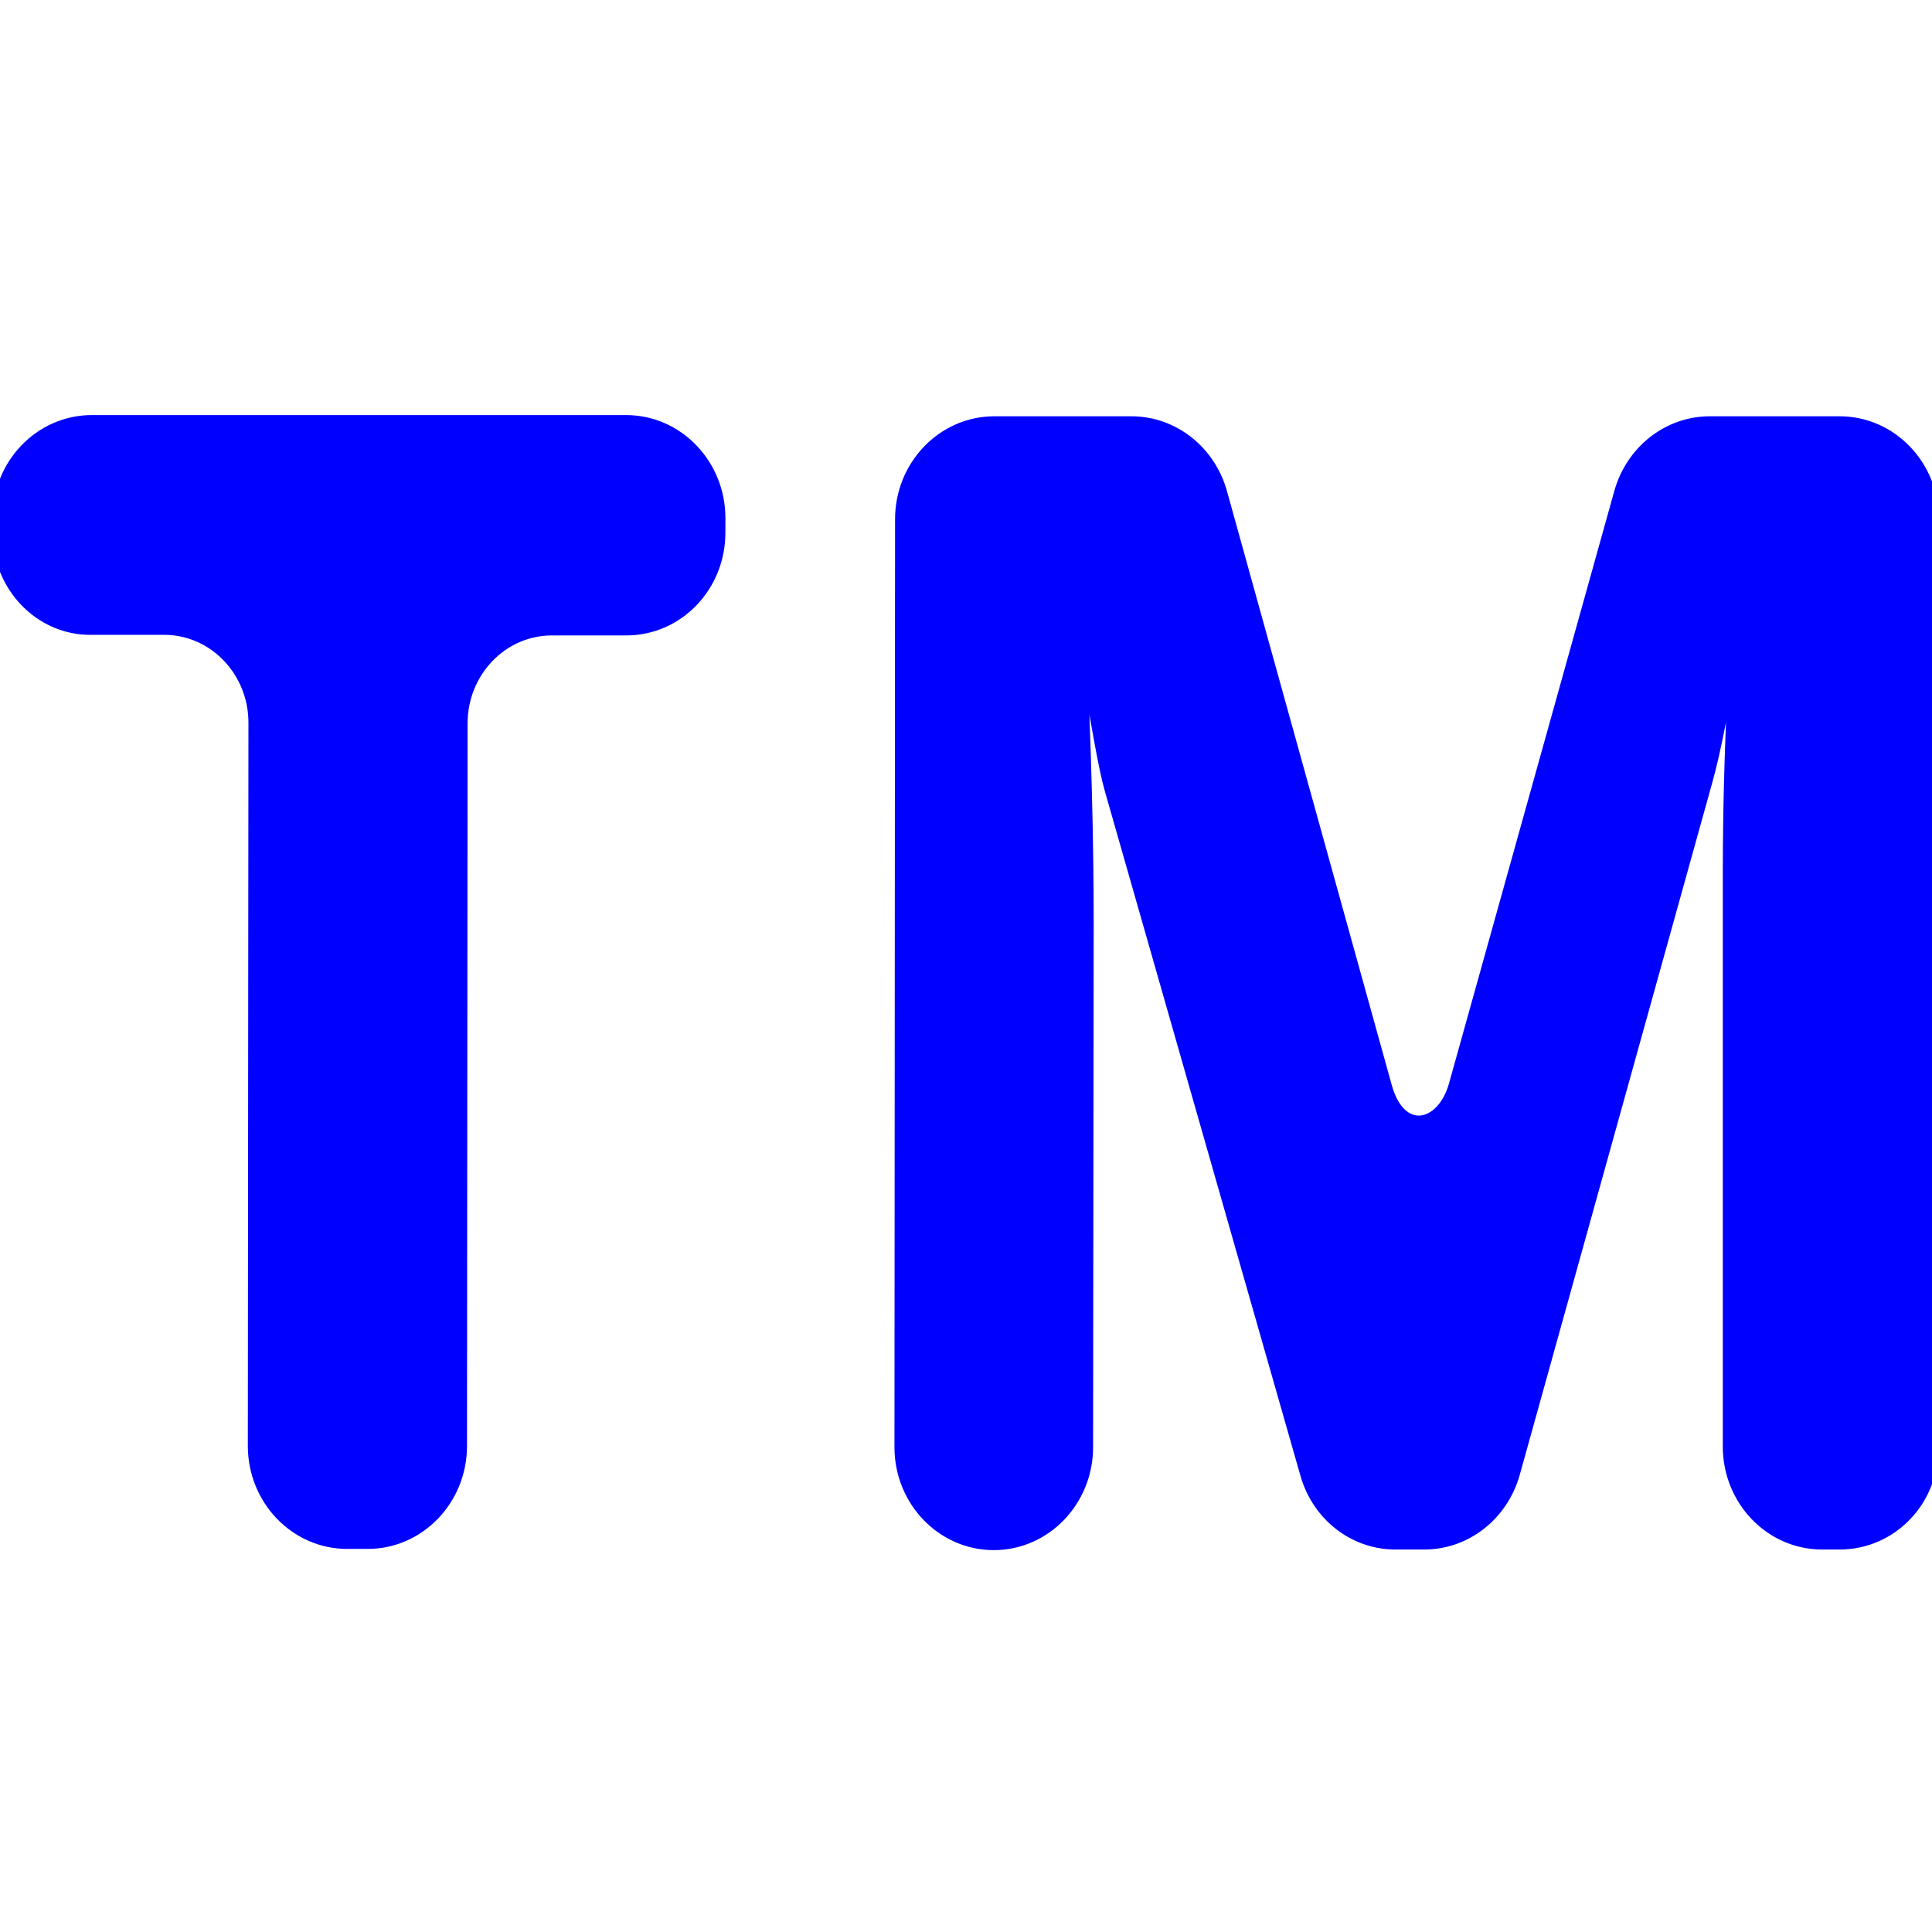
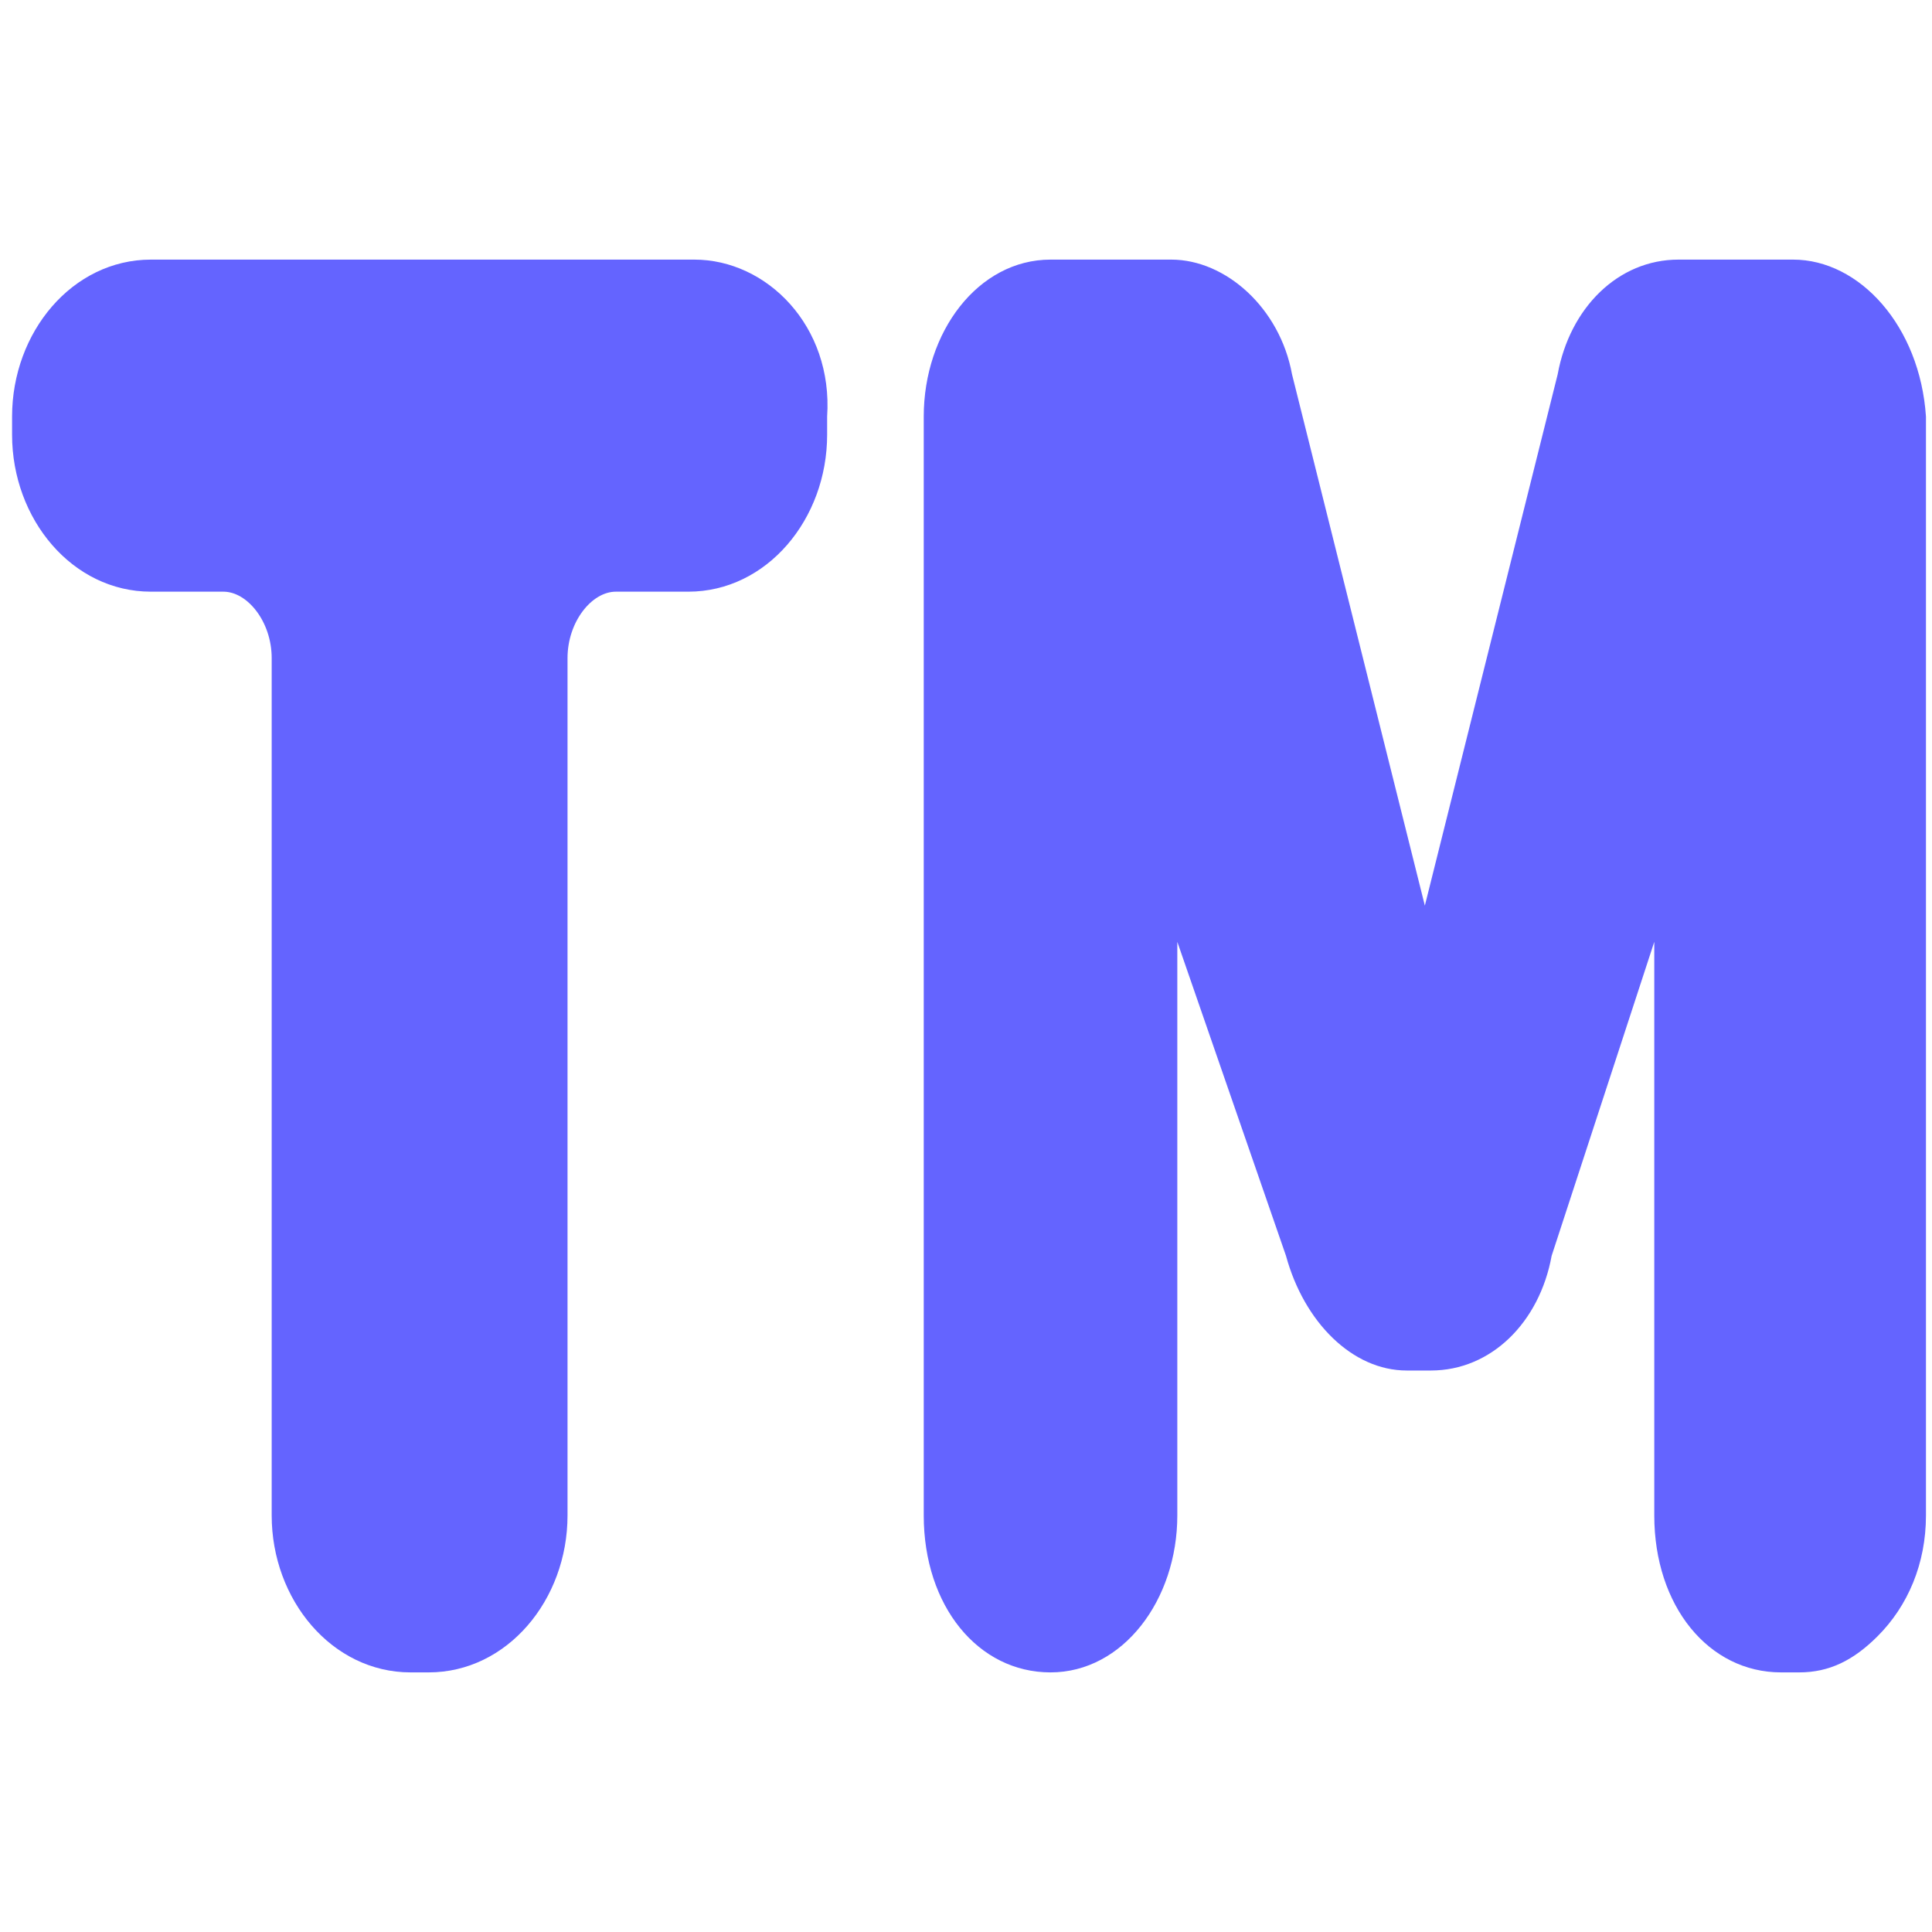
<svg xmlns="http://www.w3.org/2000/svg" version="1.1" id="Слой_1" x="0px" y="0px" viewBox="0 0 32 32" style="enable-background:new 0 0 32 32;" xml:space="preserve">
  <style type="text/css">
- 	.st0{fill:#0000FF;stroke:#0000FF;stroke-width:0.25;stroke-miterlimit:10;}
+ 	.st0{fill:#6464FF;}
</style>
  <g>
-     <path class="st0" d="M10.37,10.4l-1.23,0c-0.84,0-1.52,0.71-1.52,1.58L7.61,23.95c0,0.87-0.68,1.58-1.52,1.58l-0.34,0   c-0.84,0-1.52-0.71-1.52-1.58l0.01-11.98c0-0.87-0.68-1.58-1.52-1.58l-1.21,0C0.68,10.4,0,9.69,0,8.82l0-0.24C0,7.71,0.68,7,1.52,7   l8.85,0c0.84,0,1.52,0.71,1.52,1.58l0,0.24C11.89,9.7,11.21,10.4,10.37,10.4z" />
-     <path class="st0" d="M30.47,25.54l-0.29,0c-0.84,0-1.52-0.71-1.52-1.58l0-9.51c0-1.2,0.04-2.52,0.13-3.97h-0.08   c-0.17,1.14-0.33,1.95-0.47,2.45L25.05,24.4c-0.19,0.67-0.78,1.14-1.46,1.14l-0.48,0c-0.67,0-1.26-0.46-1.45-1.13l-3.24-11.34   c-0.1-0.34-0.25-1.2-0.47-2.58h-0.09c0.09,1.83,0.13,3.43,0.13,4.81l-0.01,8.67c0,0.87-0.68,1.58-1.52,1.58h0   c-0.84,0-1.52-0.71-1.52-1.58l0.01-15.37c0-0.87,0.68-1.58,1.52-1.58l2.27,0c0.68,0,1.27,0.47,1.46,1.14l2.73,9.84   c0.24,0.88,0.98,0.73,1.19-0.02l2.74-9.82c0.19-0.67,0.78-1.14,1.46-1.14l2.15,0c0.84,0,1.52,0.71,1.52,1.58l-0.01,15.37   C31.99,24.84,31.31,25.54,30.47,25.54z" />
+     <path class="st0" d="M6.8,27.4c-1.1,0-1.9-1-1.9-2.2l0-14.2c0-0.8-0.5-1.5-1.2-1.5H2.5c-0.5,0-1-0.2-1.4-0.7   c-0.3-0.4-0.5-1-0.5-1.6V6.9c0-1.2,0.9-2.2,1.9-2.2h8.9c1.1,0,1.9,1,1.9,2.2v0.3c0,1.2-0.9,2.2-1.9,2.2h-1.2   c-0.6,0-1.2,0.7-1.2,1.5l0,14.2c0,1.2-0.9,2.2-1.9,2.2H6.8z" />
+     <path class="st0" d="M11.5,5C12.3,5,13,5.8,13,6.9v0.3c0,1-0.7,1.9-1.5,1.9h-1.2c-0.8,0-1.5,0.8-1.5,1.9l0,14.2   c0,1-0.7,1.9-1.5,1.9H6.8c-0.8,0-1.5-0.8-1.5-1.9l0-14.2c0-1-0.7-1.9-1.5-1.9H2.5c0,0,0,0,0,0C1.7,9,1,8.2,1,7.2V6.9   C1,5.8,1.7,5,2.5,5H11.5 M11.5,4.3H2.5c-1.3,0-2.3,1.2-2.3,2.6v0.3c0,1.4,1,2.6,2.3,2.6l1.2,0c0.4,0,0.8,0.5,0.8,1.1l0,14.2   c0,1.4,1,2.6,2.3,2.6h0.3c1.3,0,2.3-1.2,2.3-2.6l0-14.2c0-0.6,0.4-1.1,0.8-1.1h1.2c1.3,0,2.3-1.2,2.3-2.6V6.9   C13.8,5.4,12.7,4.3,11.5,4.3L11.5,4.3z" />
+   </g>
+   <g>
+     <path class="st0" d="M17.3,27.4c-0.9,0-1.7-1-1.7-2.2l0-18.2c0-1.2,0.8-2.2,1.7-2.2h2c0.8,0,1.4,0.7,1.7,1.6l2.4,9.7   c0.1,0.3,0.1,0.4,0.2,0.4c0,0,0.1-0.2,0.1-0.4l2.4-9.7c0.2-1,0.9-1.6,1.6-1.6h1.9c0.9,0,1.7,1,1.7,2.2l0,18.2   c0,0.7-0.2,1.3-0.7,1.8c-0.3,0.3-0.7,0.5-1,0.5h-0.3c-0.9,0-1.7-1-1.7-2.2c0,0,0-11.7,0-11.9l-2.4,7.5c-0.2,0.9-0.9,1.6-1.6,1.6   h-0.4c-0.8,0-1.4-0.7-1.6-1.6L19,13.3c0,0.5,0,1,0,1.5l0,10.3C19,26.4,18.3,27.4,17.3,27.4z" />
+     <path class="st0" d="M29.7,5C30.4,5,31,5.9,31,6.9l0,18.2c0,1-0.6,1.9-1.3,1.9h-0.3c-0.7,0-1.3-0.8-1.3-1.9V13.8c0-1.4,0-3,0.1-4.7   h-0.1c-0.1,1.4-0.3,2.3-0.4,2.9l-2.8,8.6c-0.2,0.8-0.7,1.4-1.3,1.4h-0.4c-0.6,0-1.1-0.5-1.3-1.3l-2.9-8.4c-0.1-0.4-0.2-1.4-0.4-3.1   h-0.1c0.1,2.2,0.1,4.1,0.1,5.7l0,10.3c0,1-0.6,1.9-1.3,1.9c-0.7,0-1.3-0.8-1.3-1.9l0-18.2c0-1,0.6-1.9,1.3-1.9h2   c0.6,0,1.1,0.6,1.3,1.4L23,16c0.1,0.5,0.3,0.7,0.5,0.7c0.2,0,0.4-0.3,0.5-0.7l2.4-9.6C26.7,5.6,27.2,5,27.8,5H29.7 M29.7,4.3h-1.9   c-1,0-1.8,0.8-2,1.9L23.6,15l-2.2-8.8c-0.2-1.1-1.1-1.9-2-1.9h-2c-1.2,0-2.1,1.2-2.1,2.6l0,18.2c0,1.5,0.9,2.6,2.1,2.6   c1.2,0,2.1-1.2,2.1-2.6l0-9.5l1.8,5.2c0.3,1.1,1.1,1.9,2,1.9h0.4c1,0,1.8-0.8,2-1.9l1.7-5.2v9.5c0,1.5,0.9,2.6,2.1,2.6h0.3   c0.5,0,0.9-0.2,1.3-0.6c0.5-0.5,0.8-1.2,0.8-2l0-18.2C31.8,5.4,30.8,4.3,29.7,4.3L29.7,4.3z" />
  </g>
</svg>
